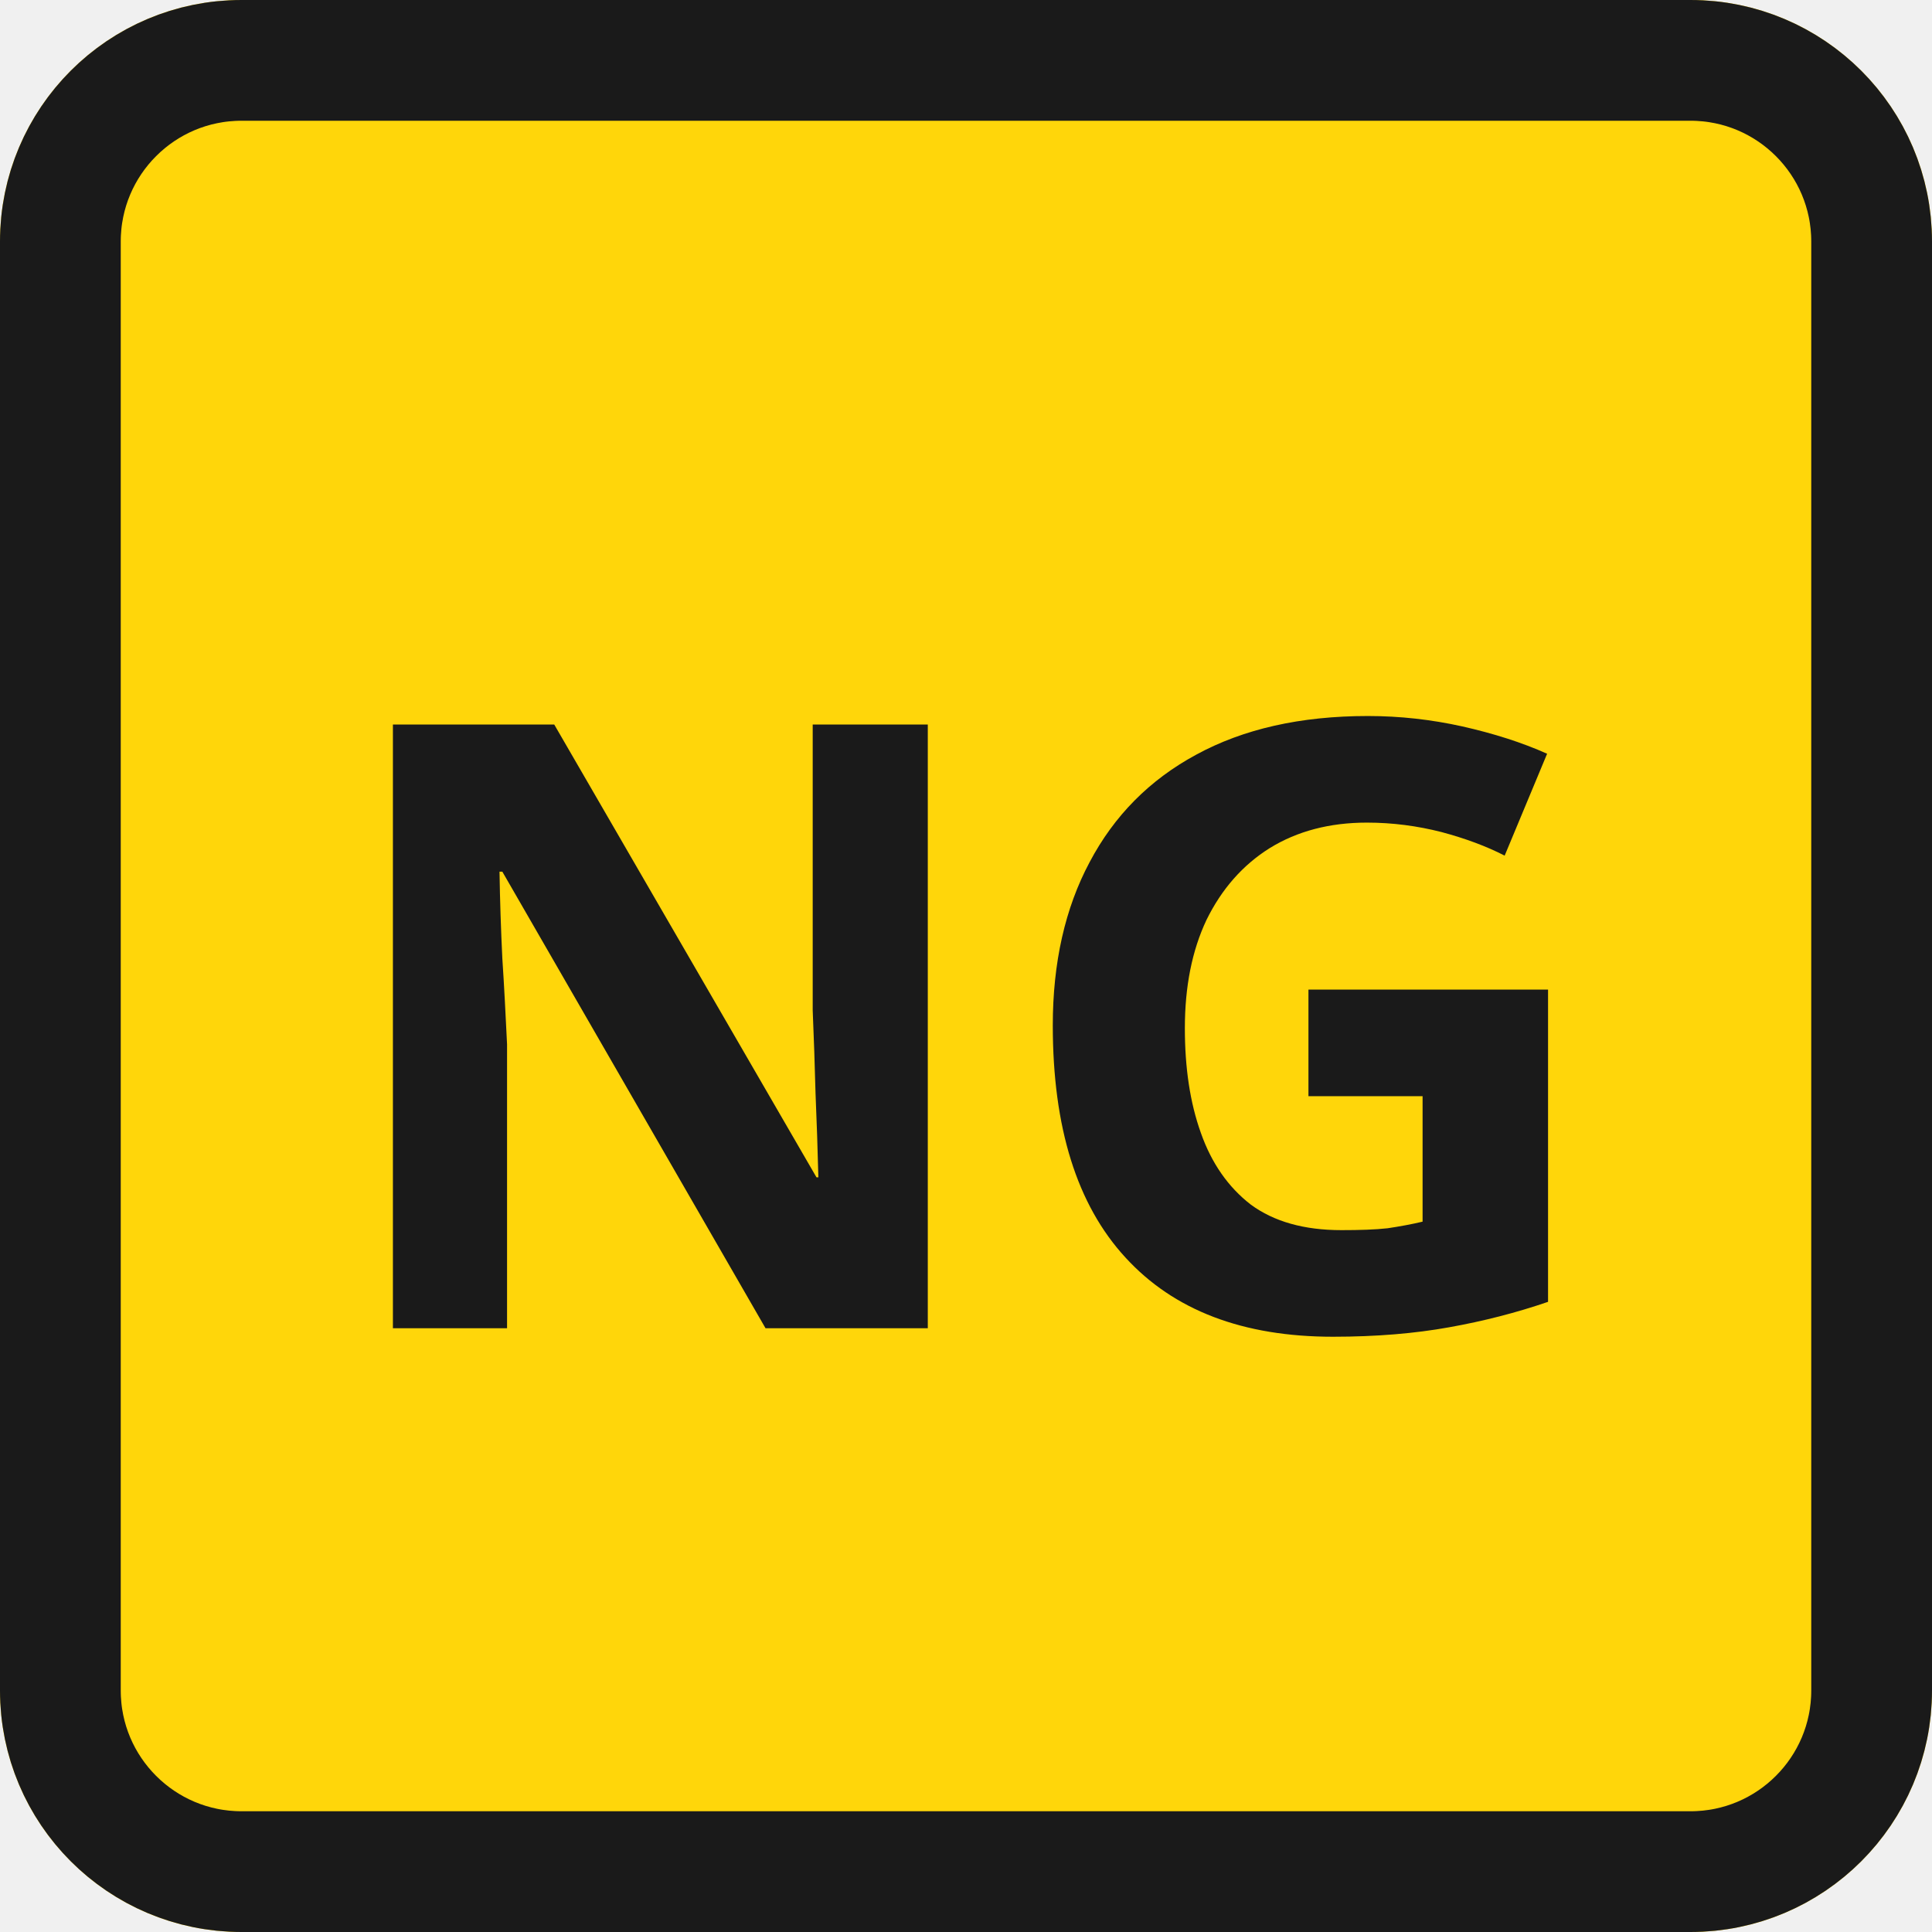
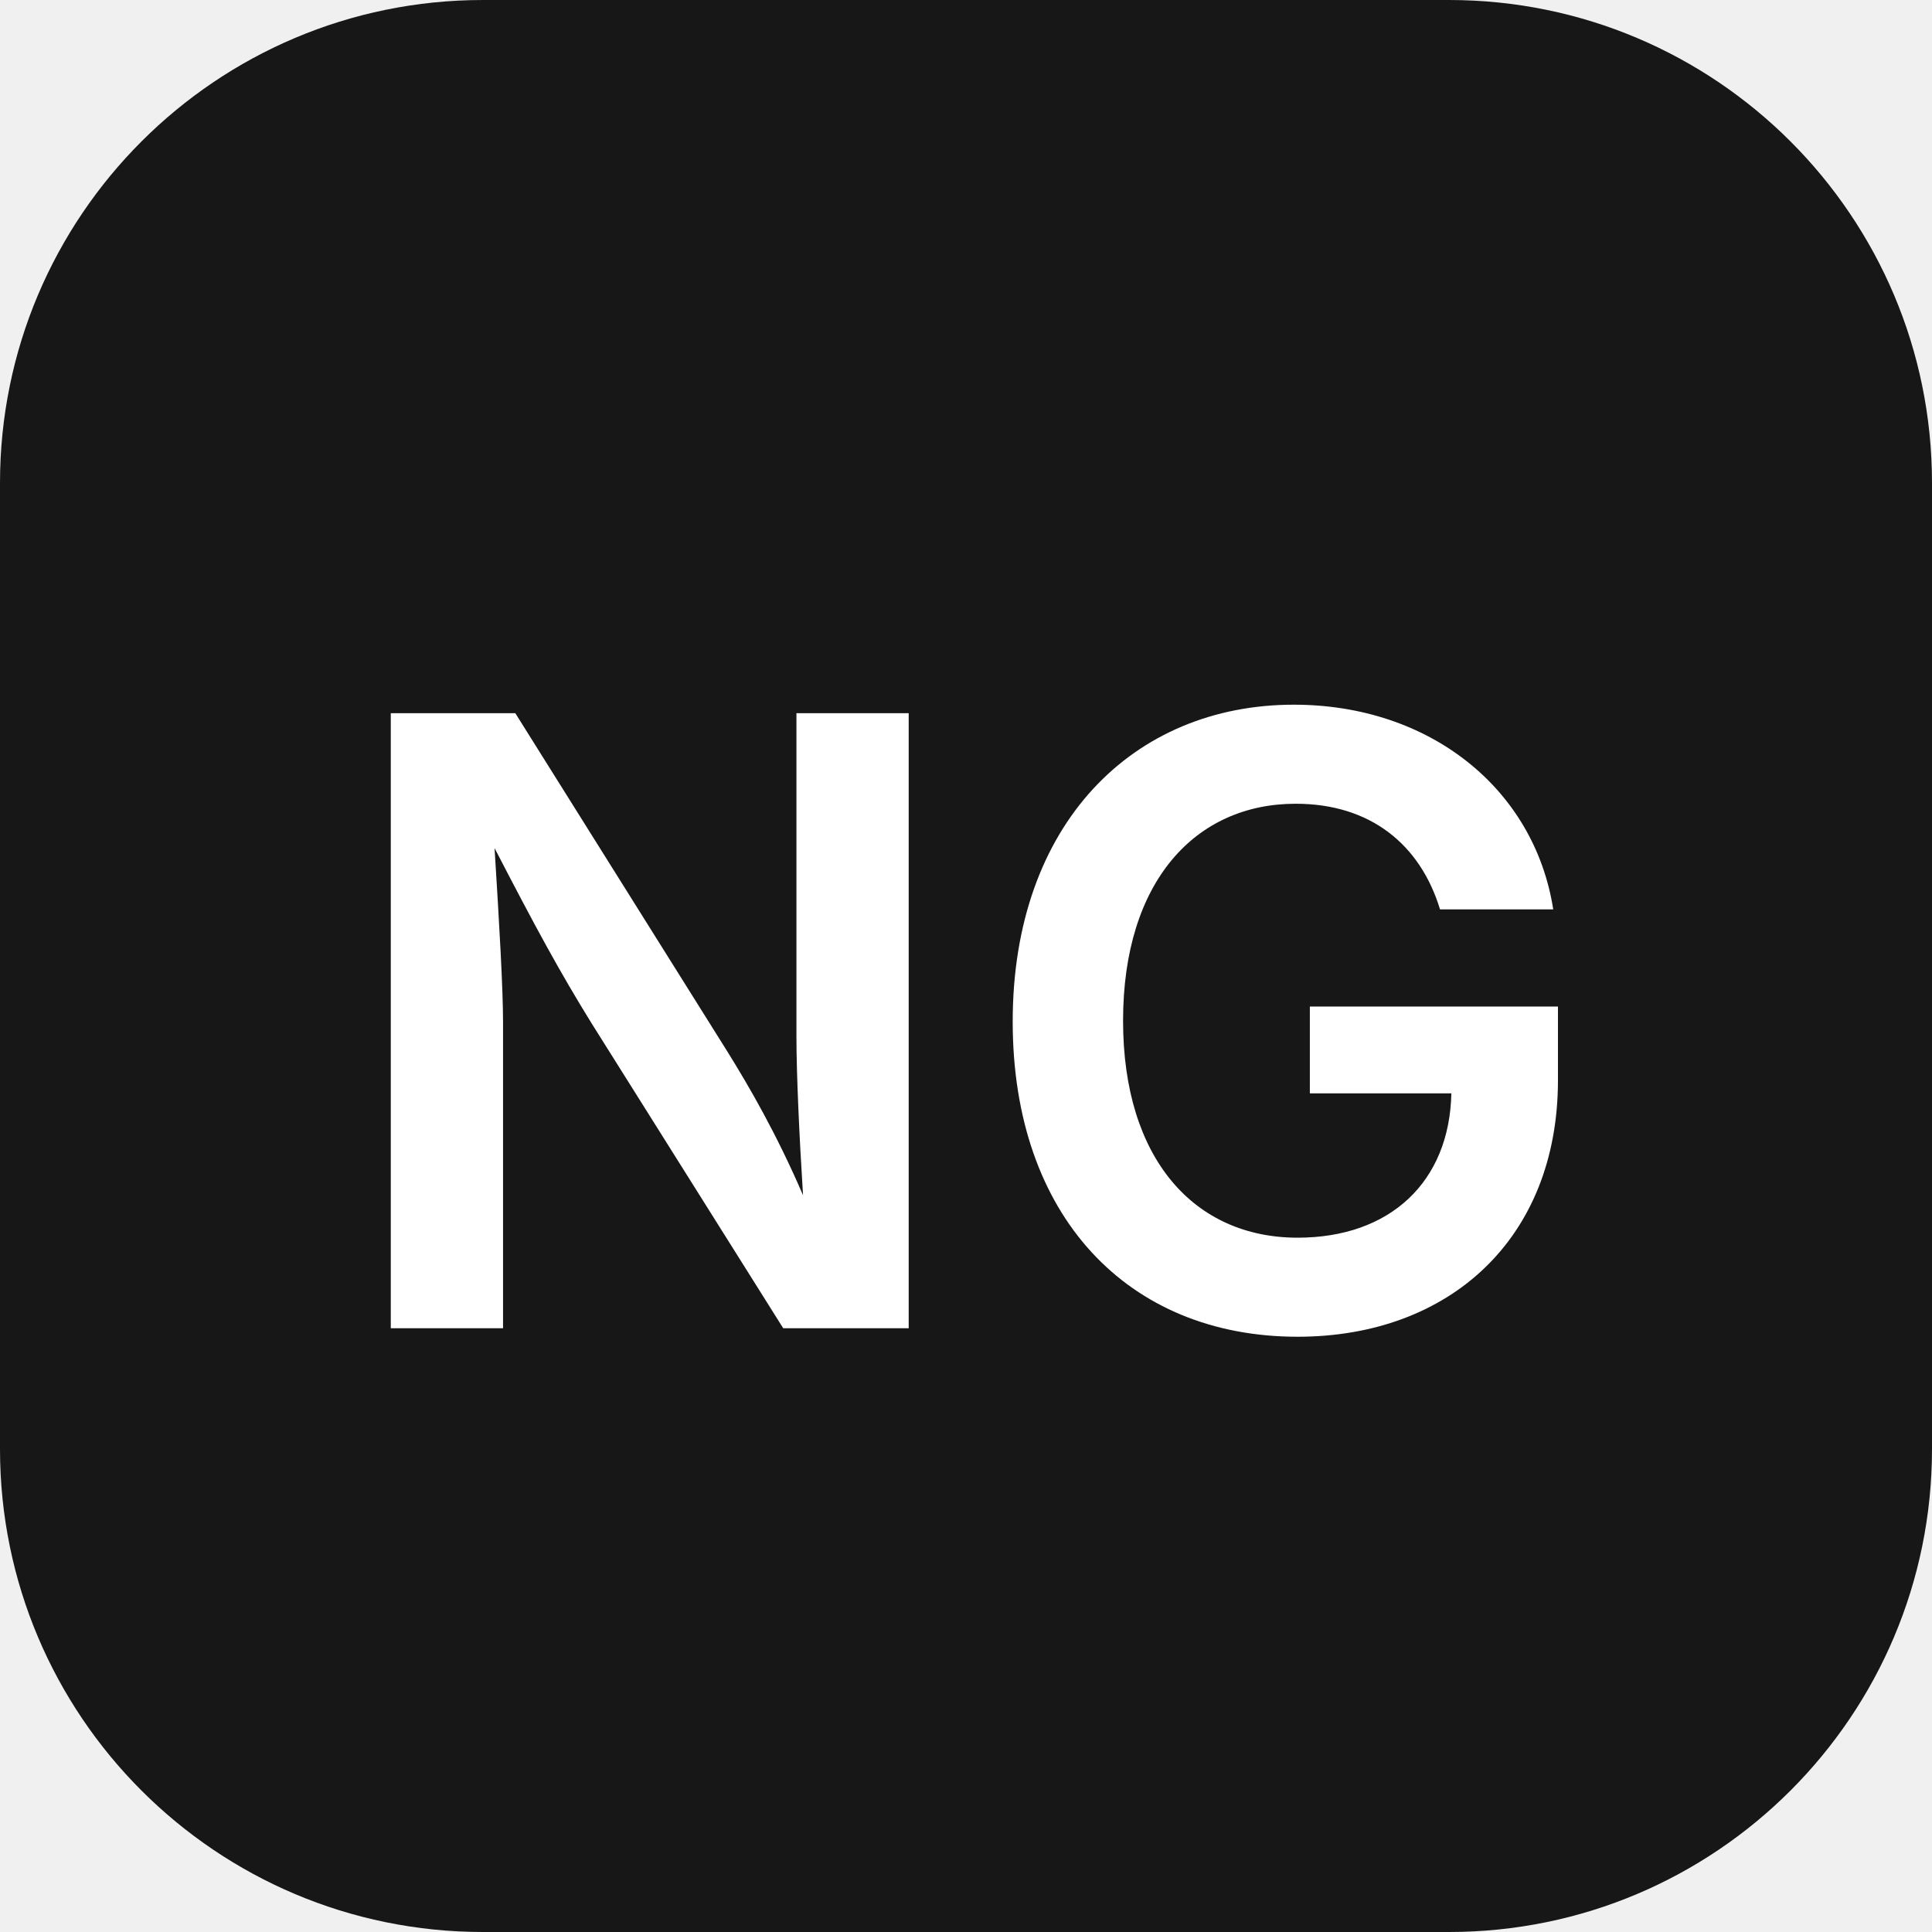
<svg xmlns="http://www.w3.org/2000/svg" viewBox="0 0 32 32">
-   <rect width="32" height="32" rx="4" fill="#ffd60a" />
-   <rect x="1" y="1" width="30" height="30" rx="3" fill="none" stroke="#1a1a1a" stroke-width="2" />
-   <text x="16" y="22" text-anchor="middle" font-family="sans-serif" font-weight="800" font-size="14" fill="#1a1a1a">NG</text>
+   <rect width="32" height="32" rx="8" fill="#171717" />
+   <text x="16" y="22" text-anchor="middle" font-family="Inter, system-ui, sans-serif" font-weight="600" font-size="14" fill="#ffffff">NG</text>
</svg>
